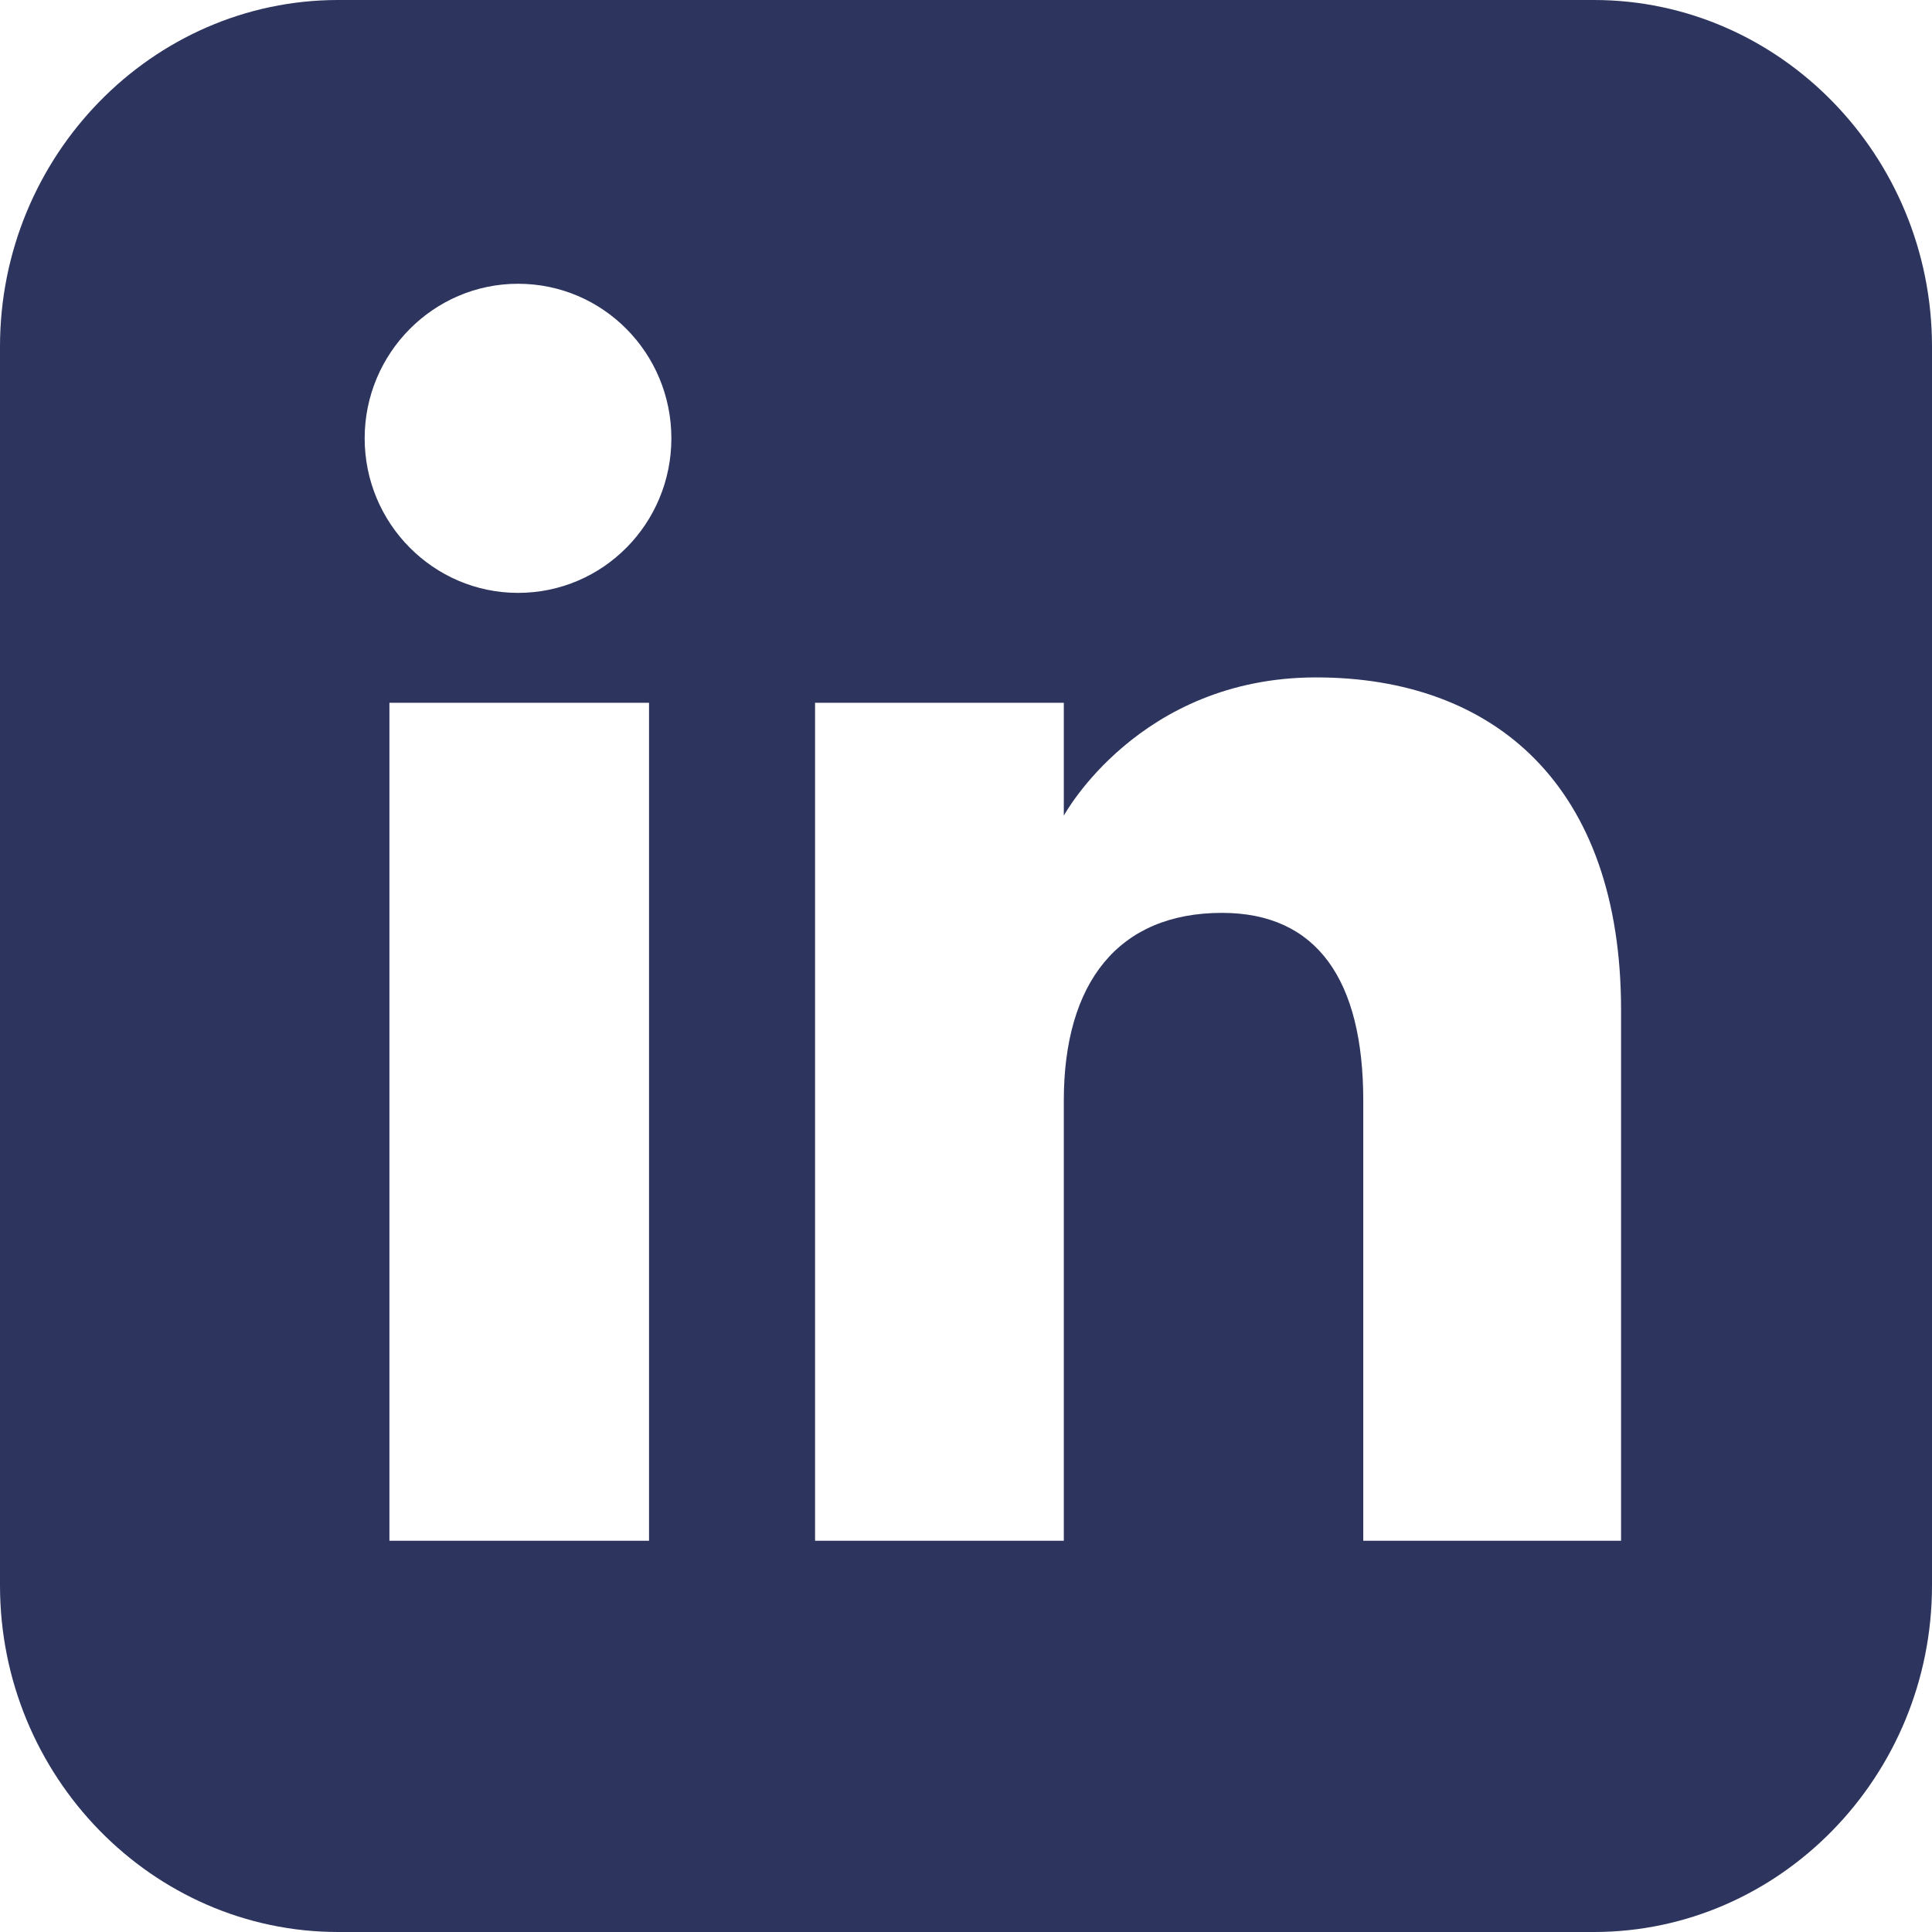
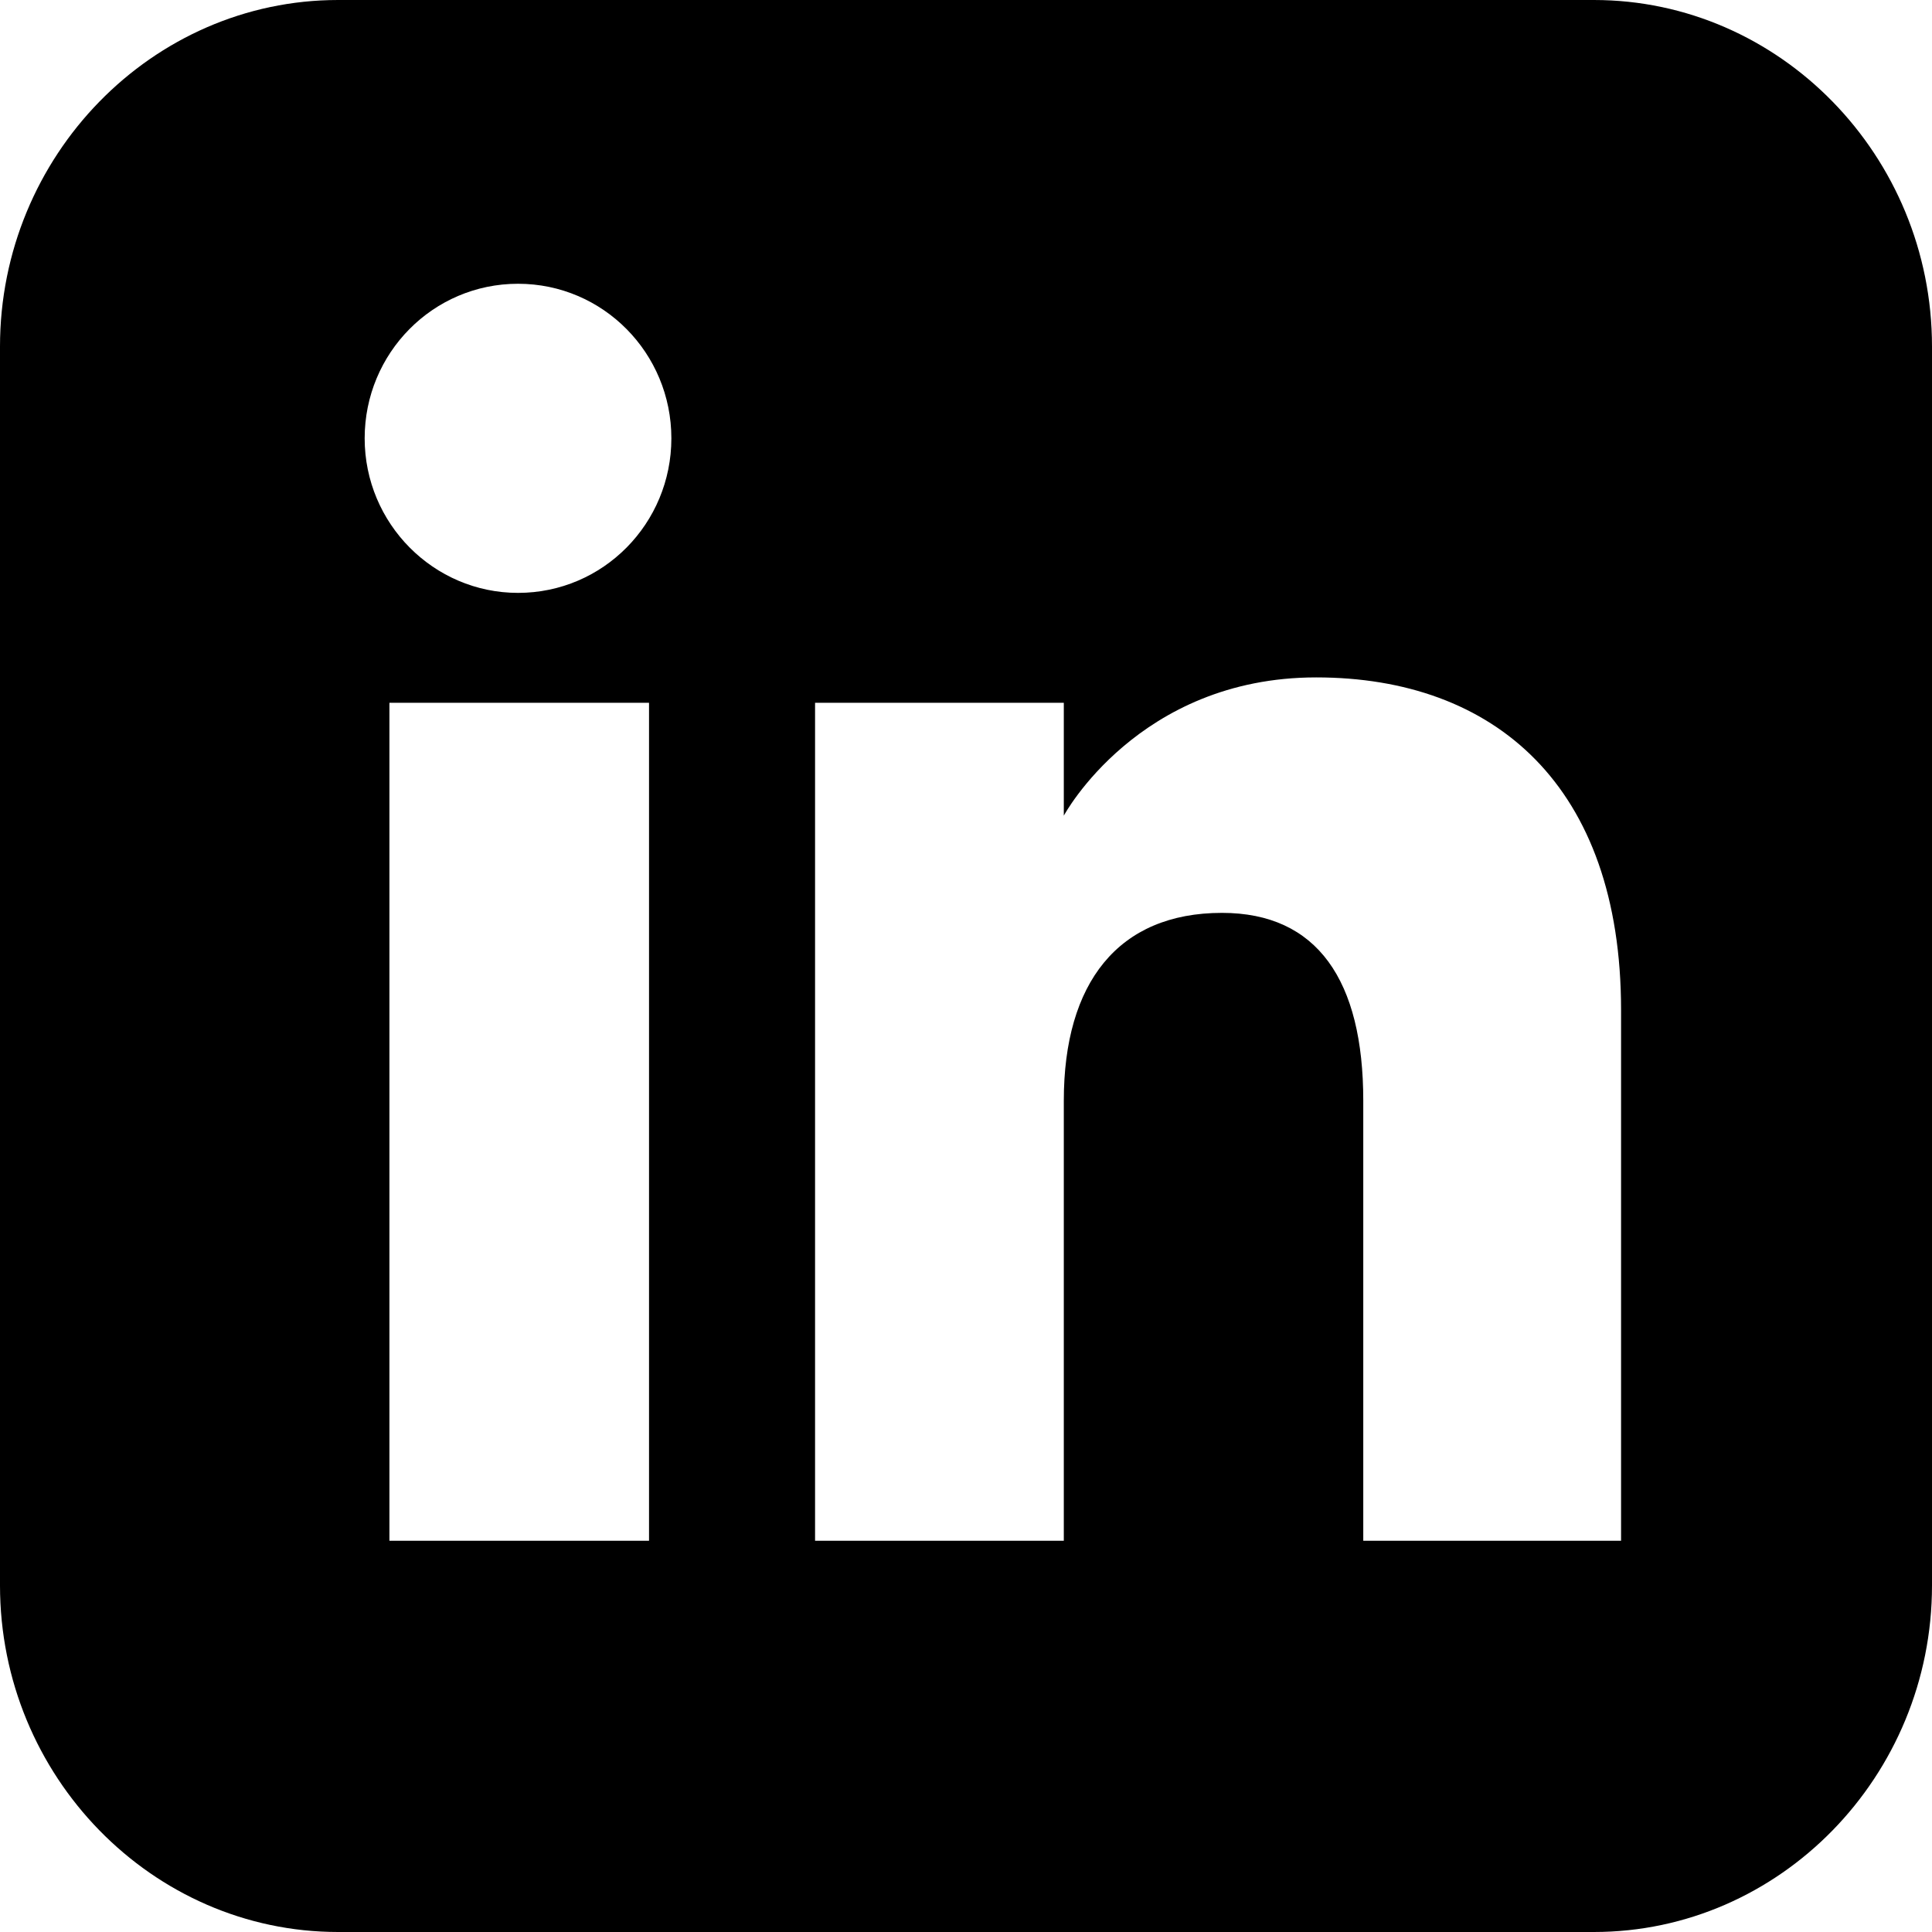
- <svg xmlns="http://www.w3.org/2000/svg" xml:space="preserve" width="32px" height="32px" version="1.1" style="shape-rendering:geometricPrecision; text-rendering:geometricPrecision; image-rendering:optimizeQuality; fill-rule:evenodd; clip-rule:evenodd" viewBox="0 0 32 32">
-   <defs>
-     <style type="text/css">
-    
-     .fil0 {fill:#2D355E}
-    
-   </style>
-   </defs>
-   <g id="Camada_x0020_1">
-     <path class="fil0" d="M5.6 0l20.8 0c3.08,0 5.6,2.58 5.6,5.74l0 20.52c0,3.16 -2.52,5.74 -5.6,5.74l-20.8 0c-3.08,0 -5.6,-2.58 -5.6,-5.74l0 -20.52c0,-3.16 2.52,-5.74 5.6,-5.74zm12.02 18.23c0,-1.95 0.9,-3.11 2.62,-3.11 1.58,0 2.34,1.12 2.34,3.11 0,2 0,7.29 0,7.29l4.27 0c0,0 0,-5.07 0,-8.79 0,-3.72 -2.1,-5.51 -5.05,-5.51 -2.94,0 -4.18,2.29 -4.18,2.29l0 -1.87 -4.12 0 0 13.88 4.12 0c0,0 0,-5.15 0,-7.29zm-11.17 7.29l4.3 0 0 -13.88 -4.3 0 0 13.88zm2.13 -15.7c1.41,0 2.54,-1.15 2.54,-2.56 0,-1.41 -1.13,-2.56 -2.54,-2.56 -1.4,0 -2.54,1.15 -2.54,2.56 0,1.41 1.14,2.56 2.54,2.56z" />
+ <svg xmlns="http://www.w3.org/2000/svg" id="linkedin" width="32" height="32" viewBox="0 0 32 32">
+   <g id="linkedin">
+     <path d="m5.6,0h20.8c3.08,0,5.6,2.58,5.6,5.74v20.52c0,3.16-2.52,5.74-5.6,5.74H5.6c-3.08,0-5.6-2.58-5.6-5.74V5.74C0,2.58,2.52,0,5.6,0Zm12.02,18.23c0-1.95.9-3.11,2.62-3.11,1.58,0,2.34,1.12,2.34,3.11v7.29h4.27v-8.79c0-3.72-2.1-5.51-5.05-5.51s-4.18,2.29-4.18,2.29v-1.87h-4.12v13.88h4.12s0-5.15,0-7.29Zm-11.17,7.29h4.3v-13.88h-4.3v13.88Zm2.13-15.7c1.41,0,2.54-1.15,2.54-2.56s-1.13-2.56-2.54-2.56-2.54,1.15-2.54,2.56,1.14,2.56,2.54,2.56Z" fill="cuurentcolor" fill-rule="evenodd" />
  </g>
</svg>
